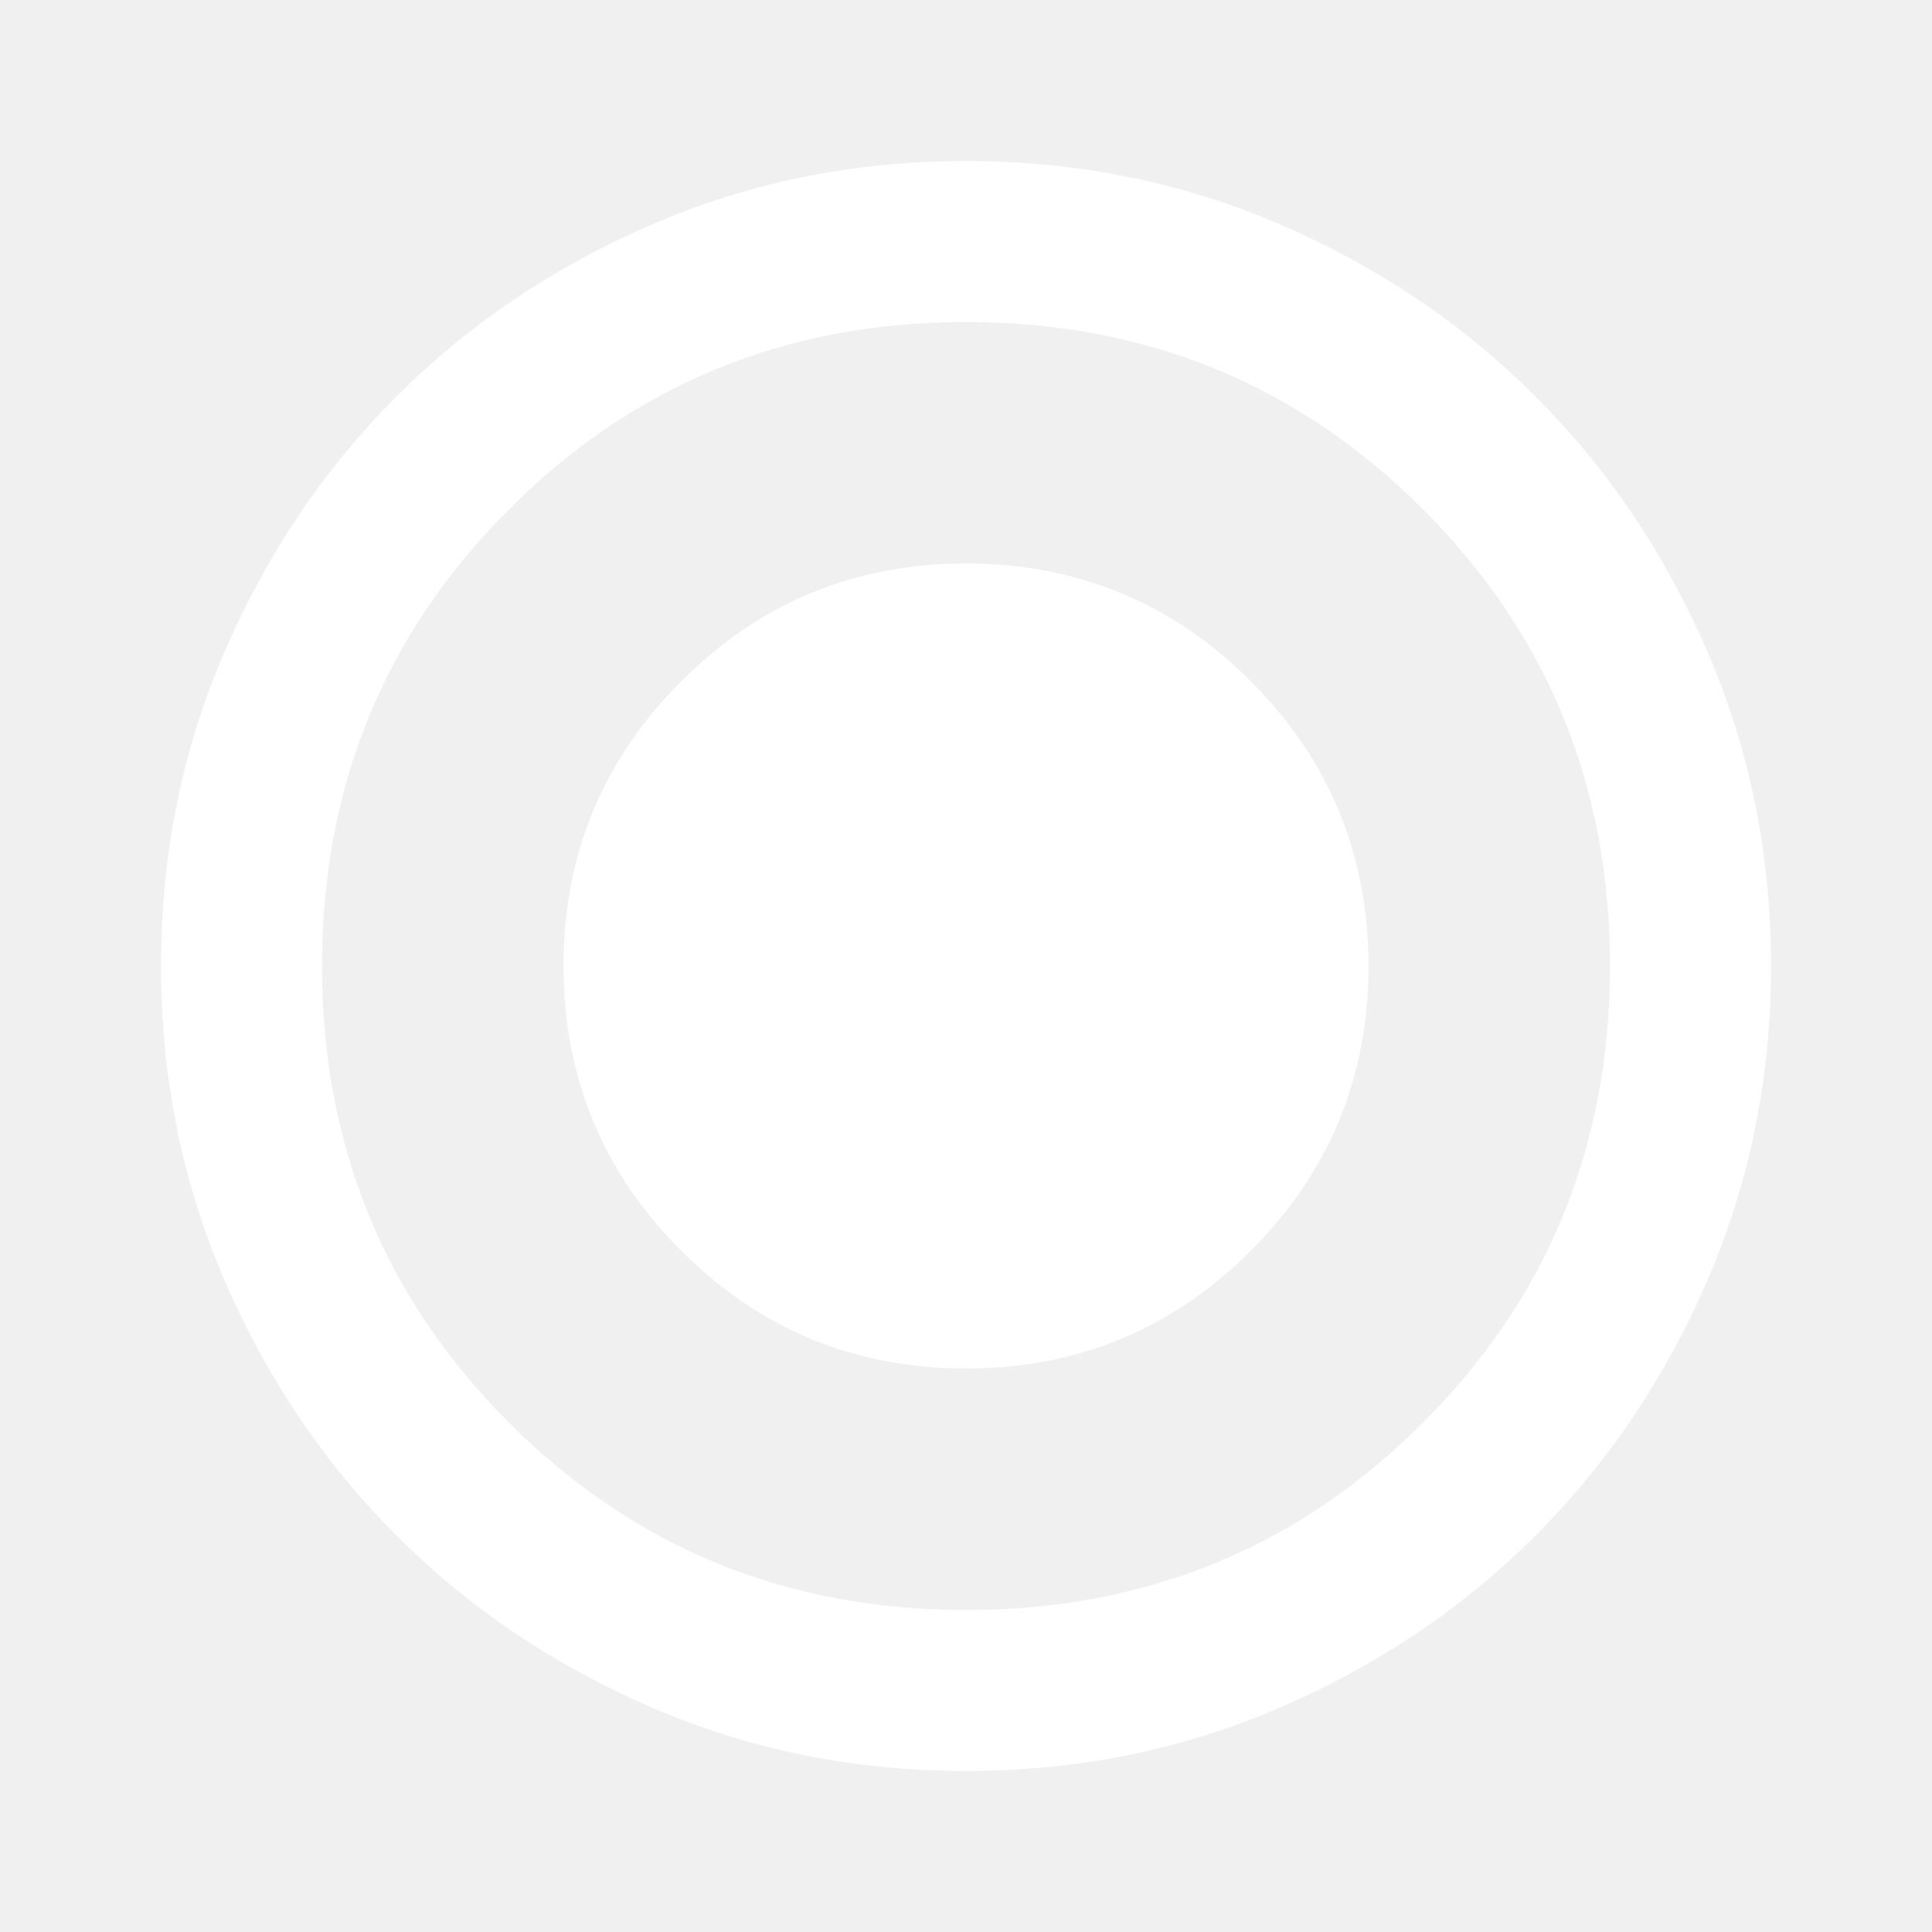
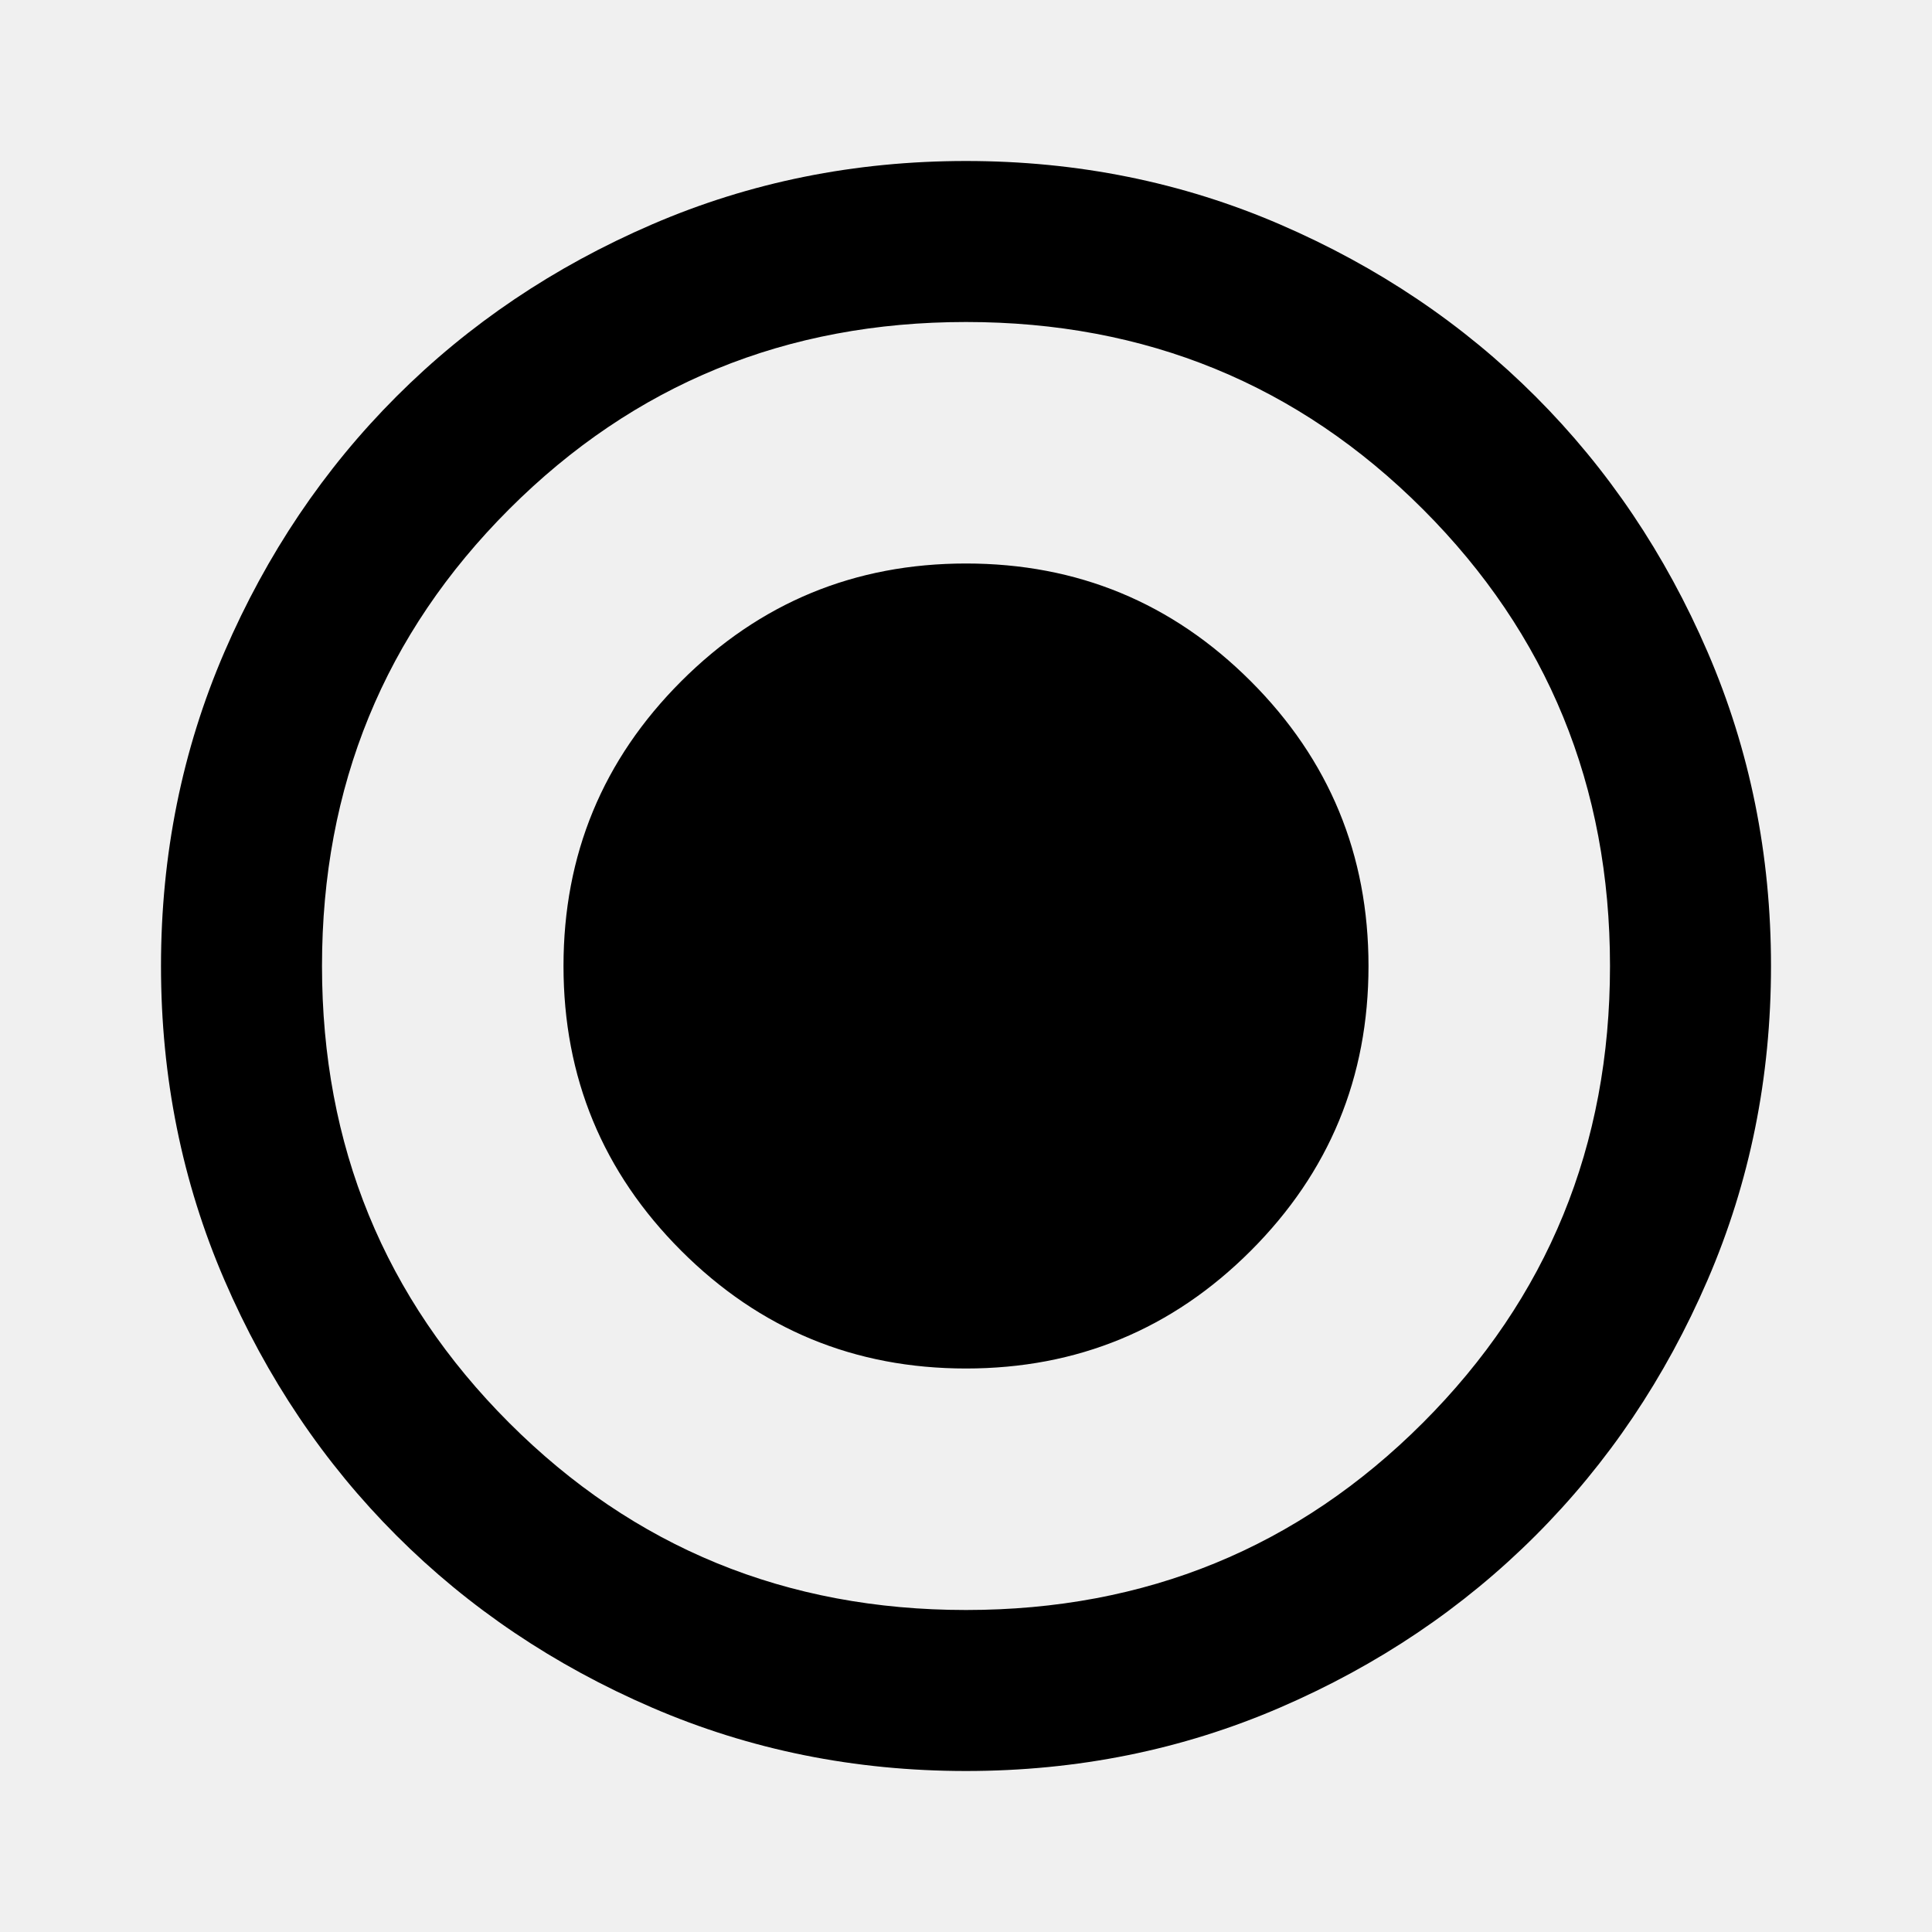
<svg xmlns="http://www.w3.org/2000/svg" height="24" viewBox="0 -960 960 960" width="24">
-   <path fill="#FFF" d="M480-280q83 0 141.5-58.5T680-480q0-83-58.5-141.5T480-680q-83 0-141.5 58.5T280-480q0 83 58.5 141.5T480-280Zm0 200q-83 0-156-31.5T197-197q-54-54-85.5-127T80-480q0-83 31.5-156T197-763q54-54 127-85.5T480-880q83 0 156 31.5T763-763q54 54 85.5 127T880-480q0 83-31.5 156T763-197q-54 54-127 85.5T480-80Zm0-80q134 0 227-93t93-227q0-134-93-227t-227-93q-134 0-227 93t-93 227q0 134 93 227t227 93Zm0-320Z" />
+   <path d="M480-280q83 0 141.5-58.5T680-480q0-83-58.5-141.5T480-680q-83 0-141.5 58.5T280-480q0 83 58.5 141.5T480-280Zm0 200q-83 0-156-31.5T197-197q-54-54-85.5-127T80-480q0-83 31.5-156T197-763q54-54 127-85.5T480-880q83 0 156 31.5T763-763q54 54 85.5 127T880-480q0 83-31.5 156T763-197q-54 54-127 85.5T480-80Zm0-80q134 0 227-93t93-227q0-134-93-227t-227-93q-134 0-227 93t-93 227q0 134 93 227t227 93Zm0-320Z" />
</svg>
